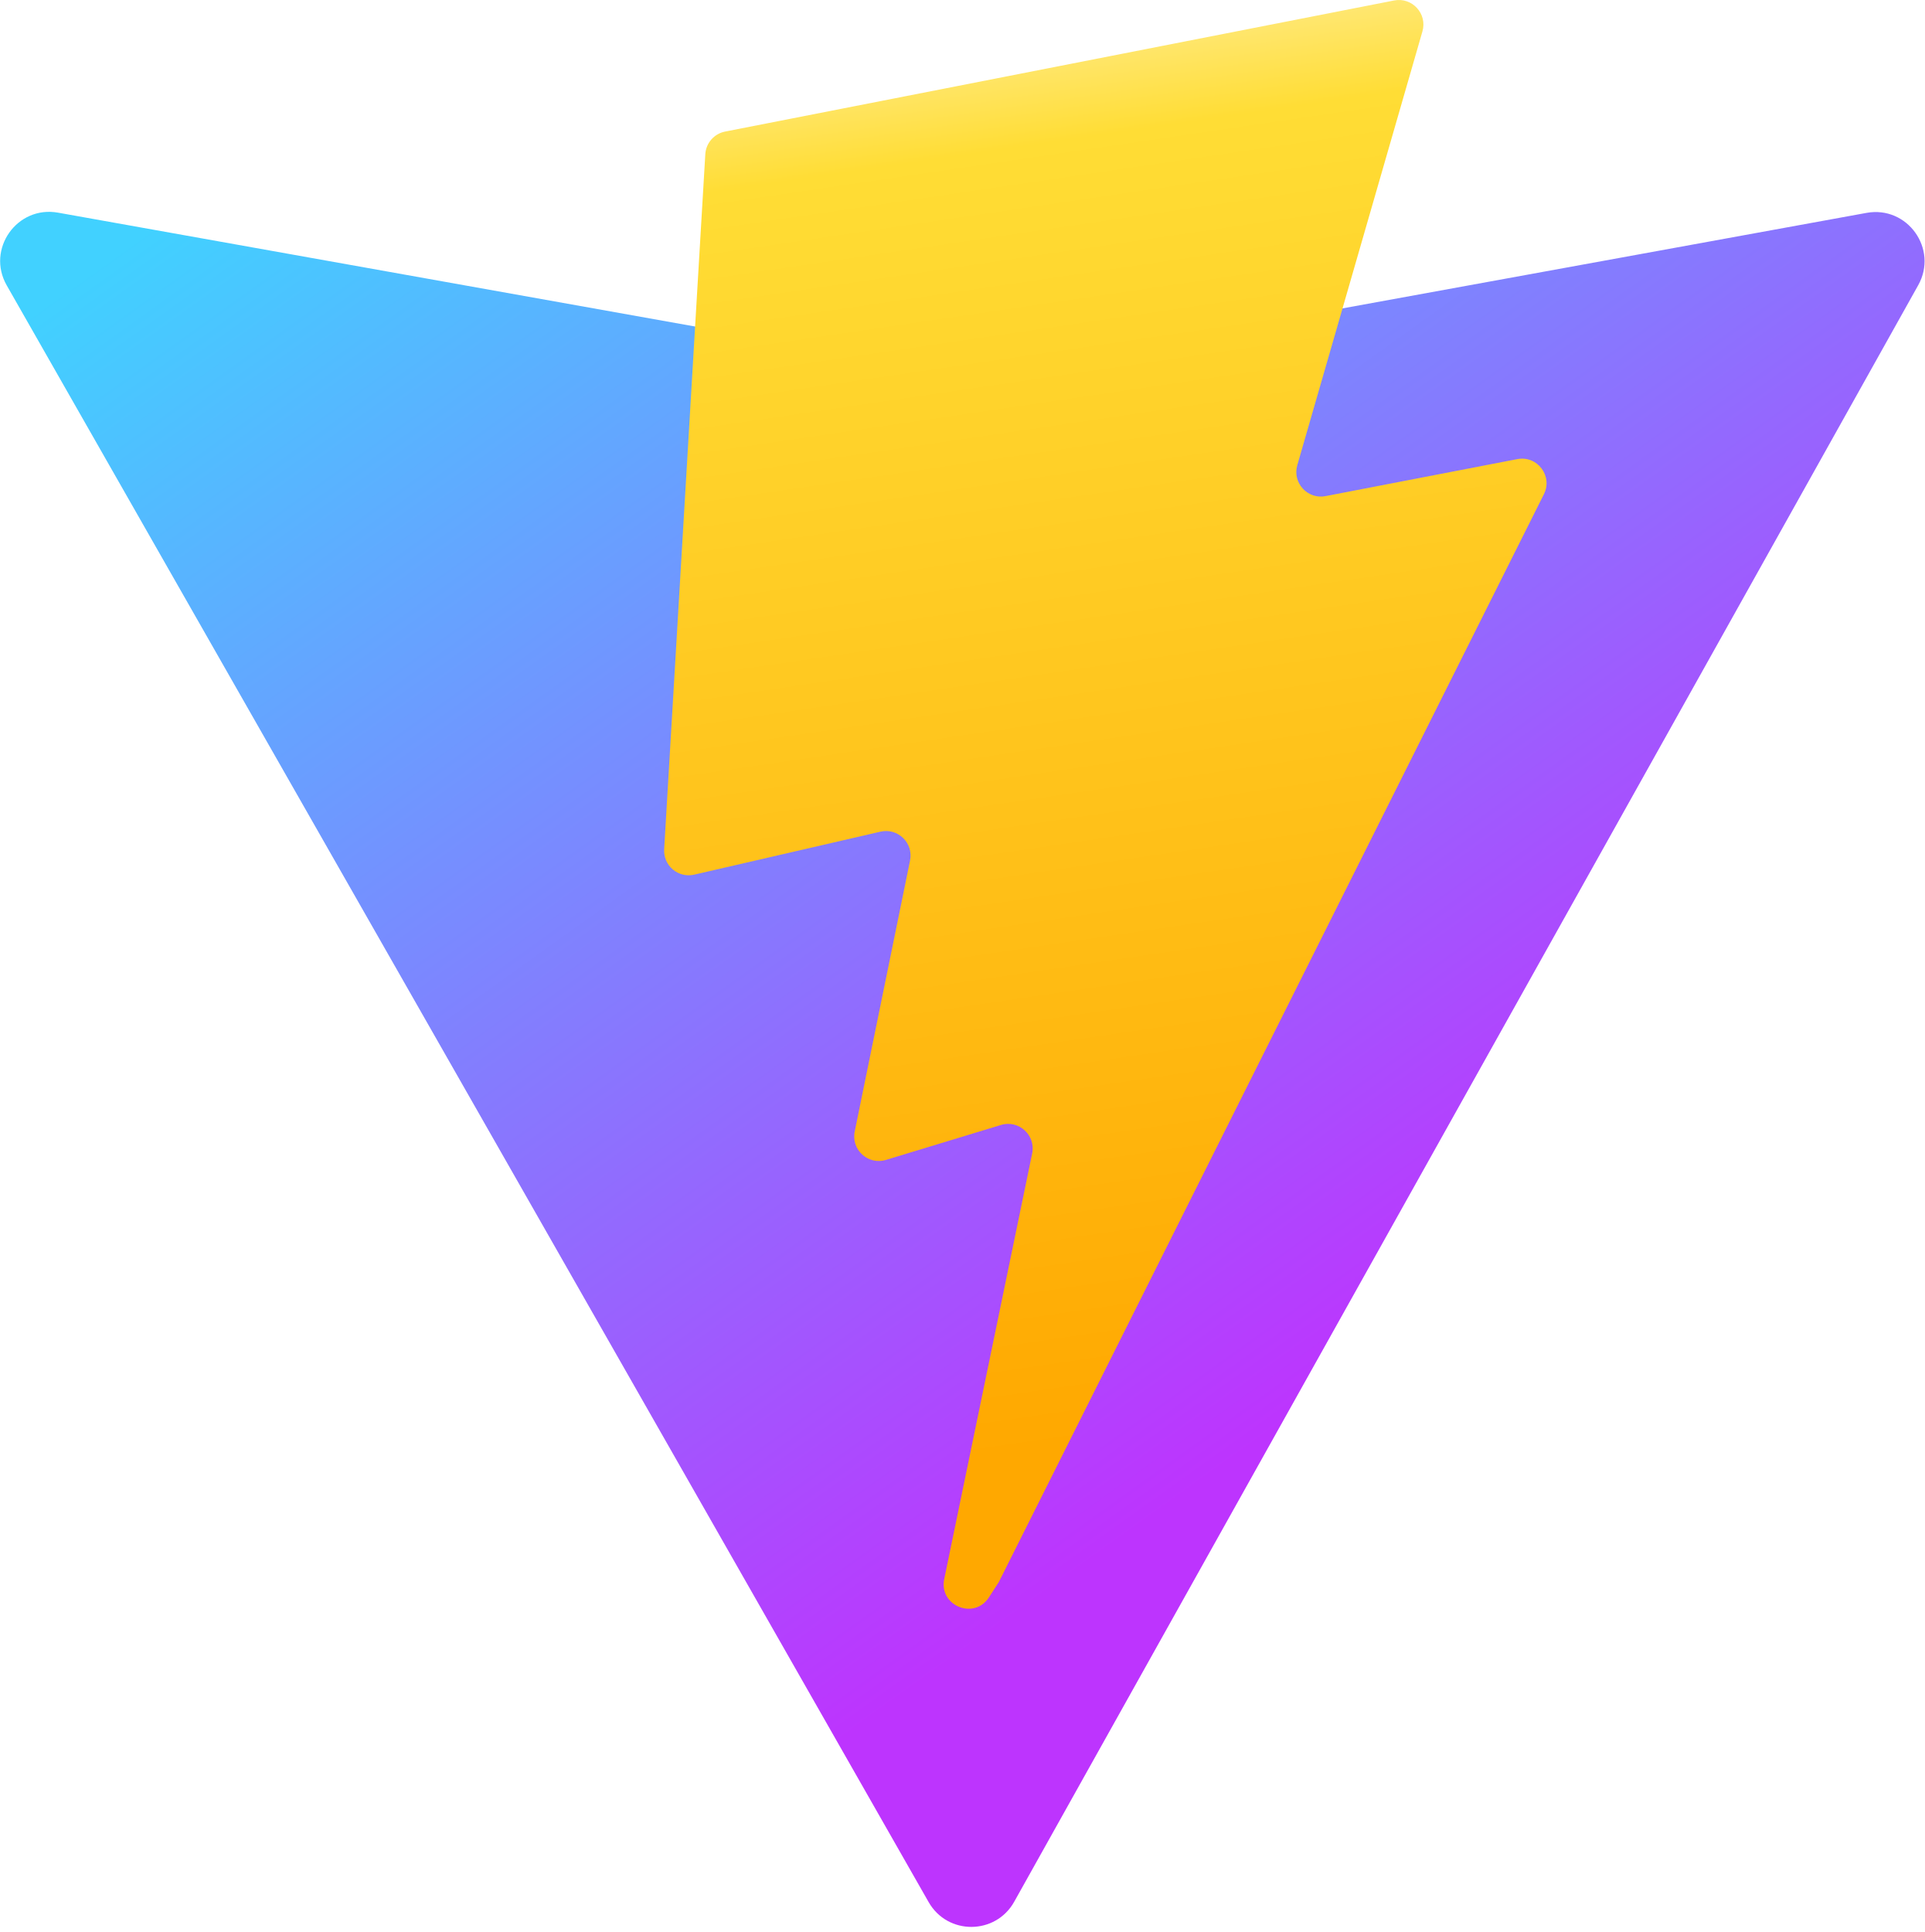
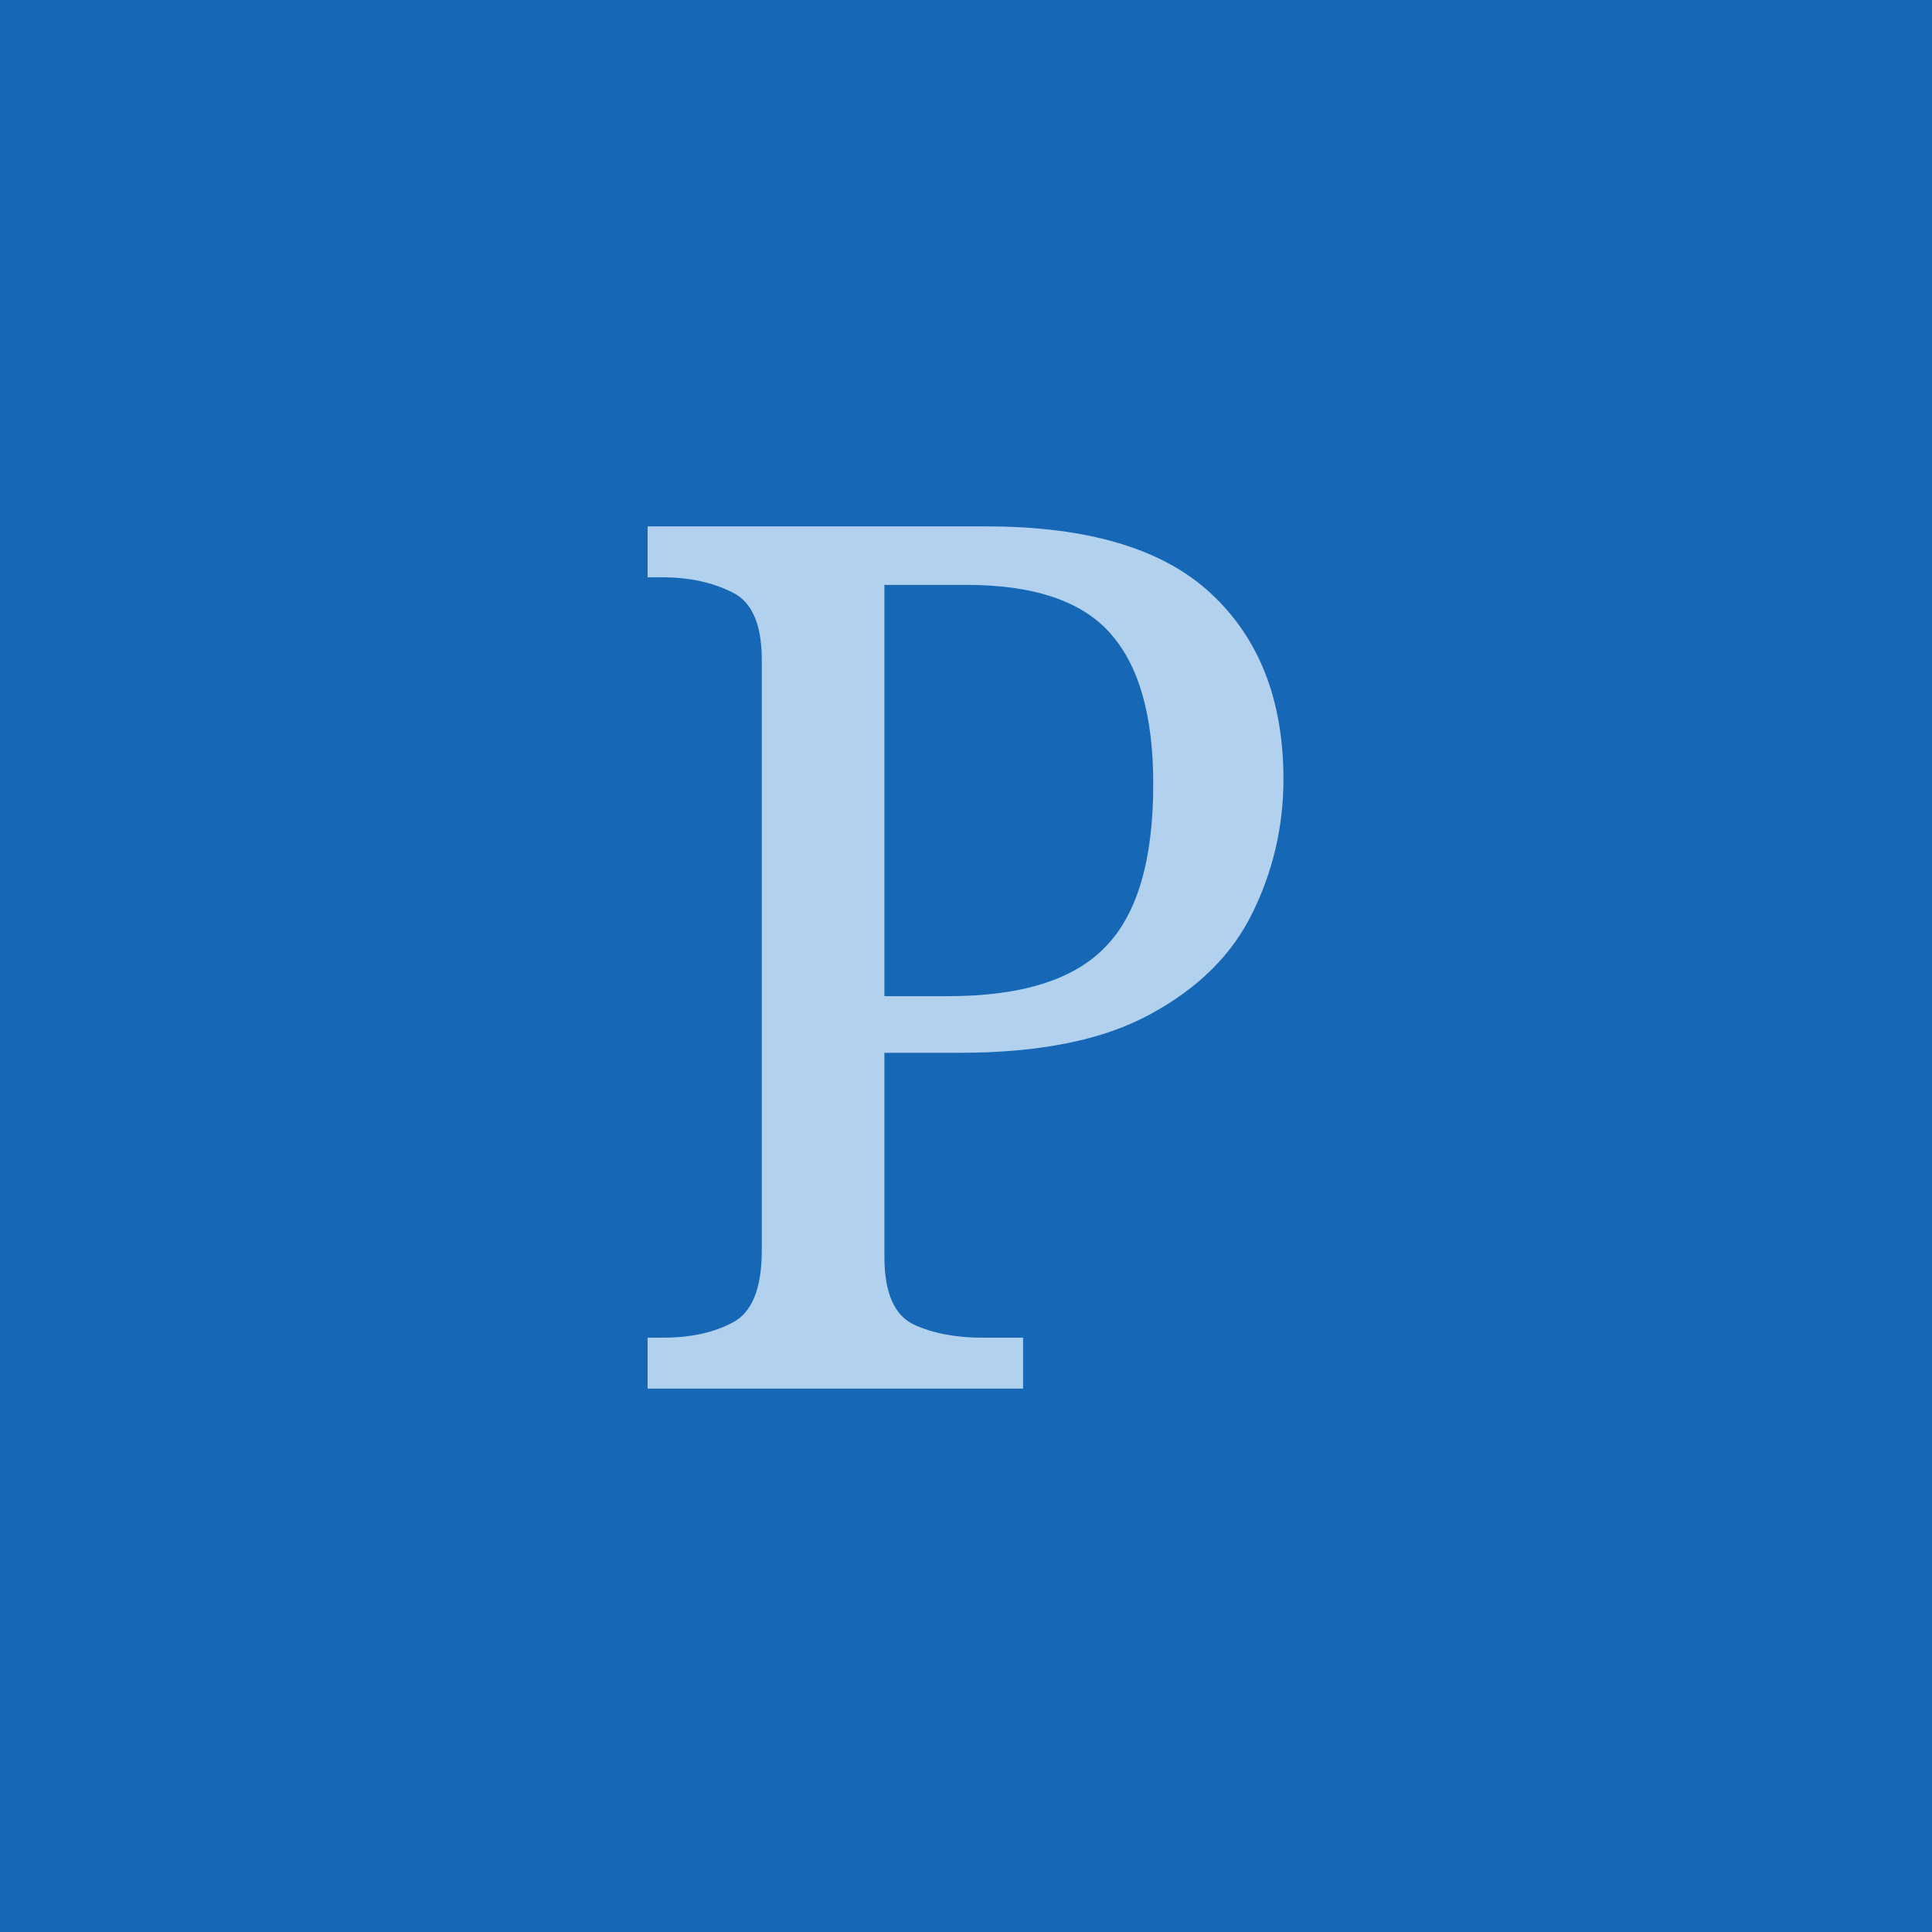
- <svg xmlns="http://www.w3.org/2000/svg" aria-hidden="true" role="img" class="iconify iconify--logos" width="31.88" height="32" preserveAspectRatio="xMidYMid meet" viewBox="0 0 256 257">
-   <defs>
-     <linearGradient id="IconifyId1813088fe1fbc01fb466" x1="-.828%" x2="57.636%" y1="7.652%" y2="78.411%">
-       <stop offset="0%" stop-color="#41D1FF" />
-       <stop offset="100%" stop-color="#BD34FE" />
-     </linearGradient>
-     <linearGradient id="IconifyId1813088fe1fbc01fb467" x1="43.376%" x2="50.316%" y1="2.242%" y2="89.03%">
-       <stop offset="0%" stop-color="#FFEA83" />
-       <stop offset="8.333%" stop-color="#FFDD35" />
-       <stop offset="100%" stop-color="#FFA800" />
-     </linearGradient>
-   </defs>
-   <path fill="url(#IconifyId1813088fe1fbc01fb466)" d="M255.153 37.938L134.897 252.976c-2.483 4.44-8.862 4.466-11.382.048L.875 37.958c-2.746-4.814 1.371-10.646 6.827-9.67l120.385 21.517a6.537 6.537 0 0 0 2.322-.004l117.867-21.483c5.438-.991 9.574 4.796 6.877 9.62Z" />
-   <path fill="url(#IconifyId1813088fe1fbc01fb467)" d="M185.432.063L96.44 17.501a3.268 3.268 0 0 0-2.634 3.014l-5.474 92.456a3.268 3.268 0 0 0 3.997 3.378l24.777-5.718c2.318-.535 4.413 1.507 3.936 3.838l-7.361 36.047c-.495 2.426 1.782 4.5 4.151 3.78l15.304-4.649c2.372-.72 4.652 1.36 4.15 3.788l-11.698 56.621c-.732 3.542 3.979 5.473 5.943 2.437l1.313-2.028l72.516-144.72c1.215-2.423-.88-5.186-3.54-4.672l-25.505 4.922c-2.396.462-4.435-1.77-3.759-4.114l16.646-57.705c.677-2.35-1.37-4.583-3.769-4.113Z" />
+ <svg xmlns="http://www.w3.org/2000/svg" width="32" height="32" viewBox="0 0 32 32">
+   <rect width="32" height="32" fill="#1667B6" />
+   <text x="16" y="23" text-anchor="middle" fill="#B2D1EE" font-family="Georgia, serif" font-size="20" font-weight="normal">P</text>
</svg>
